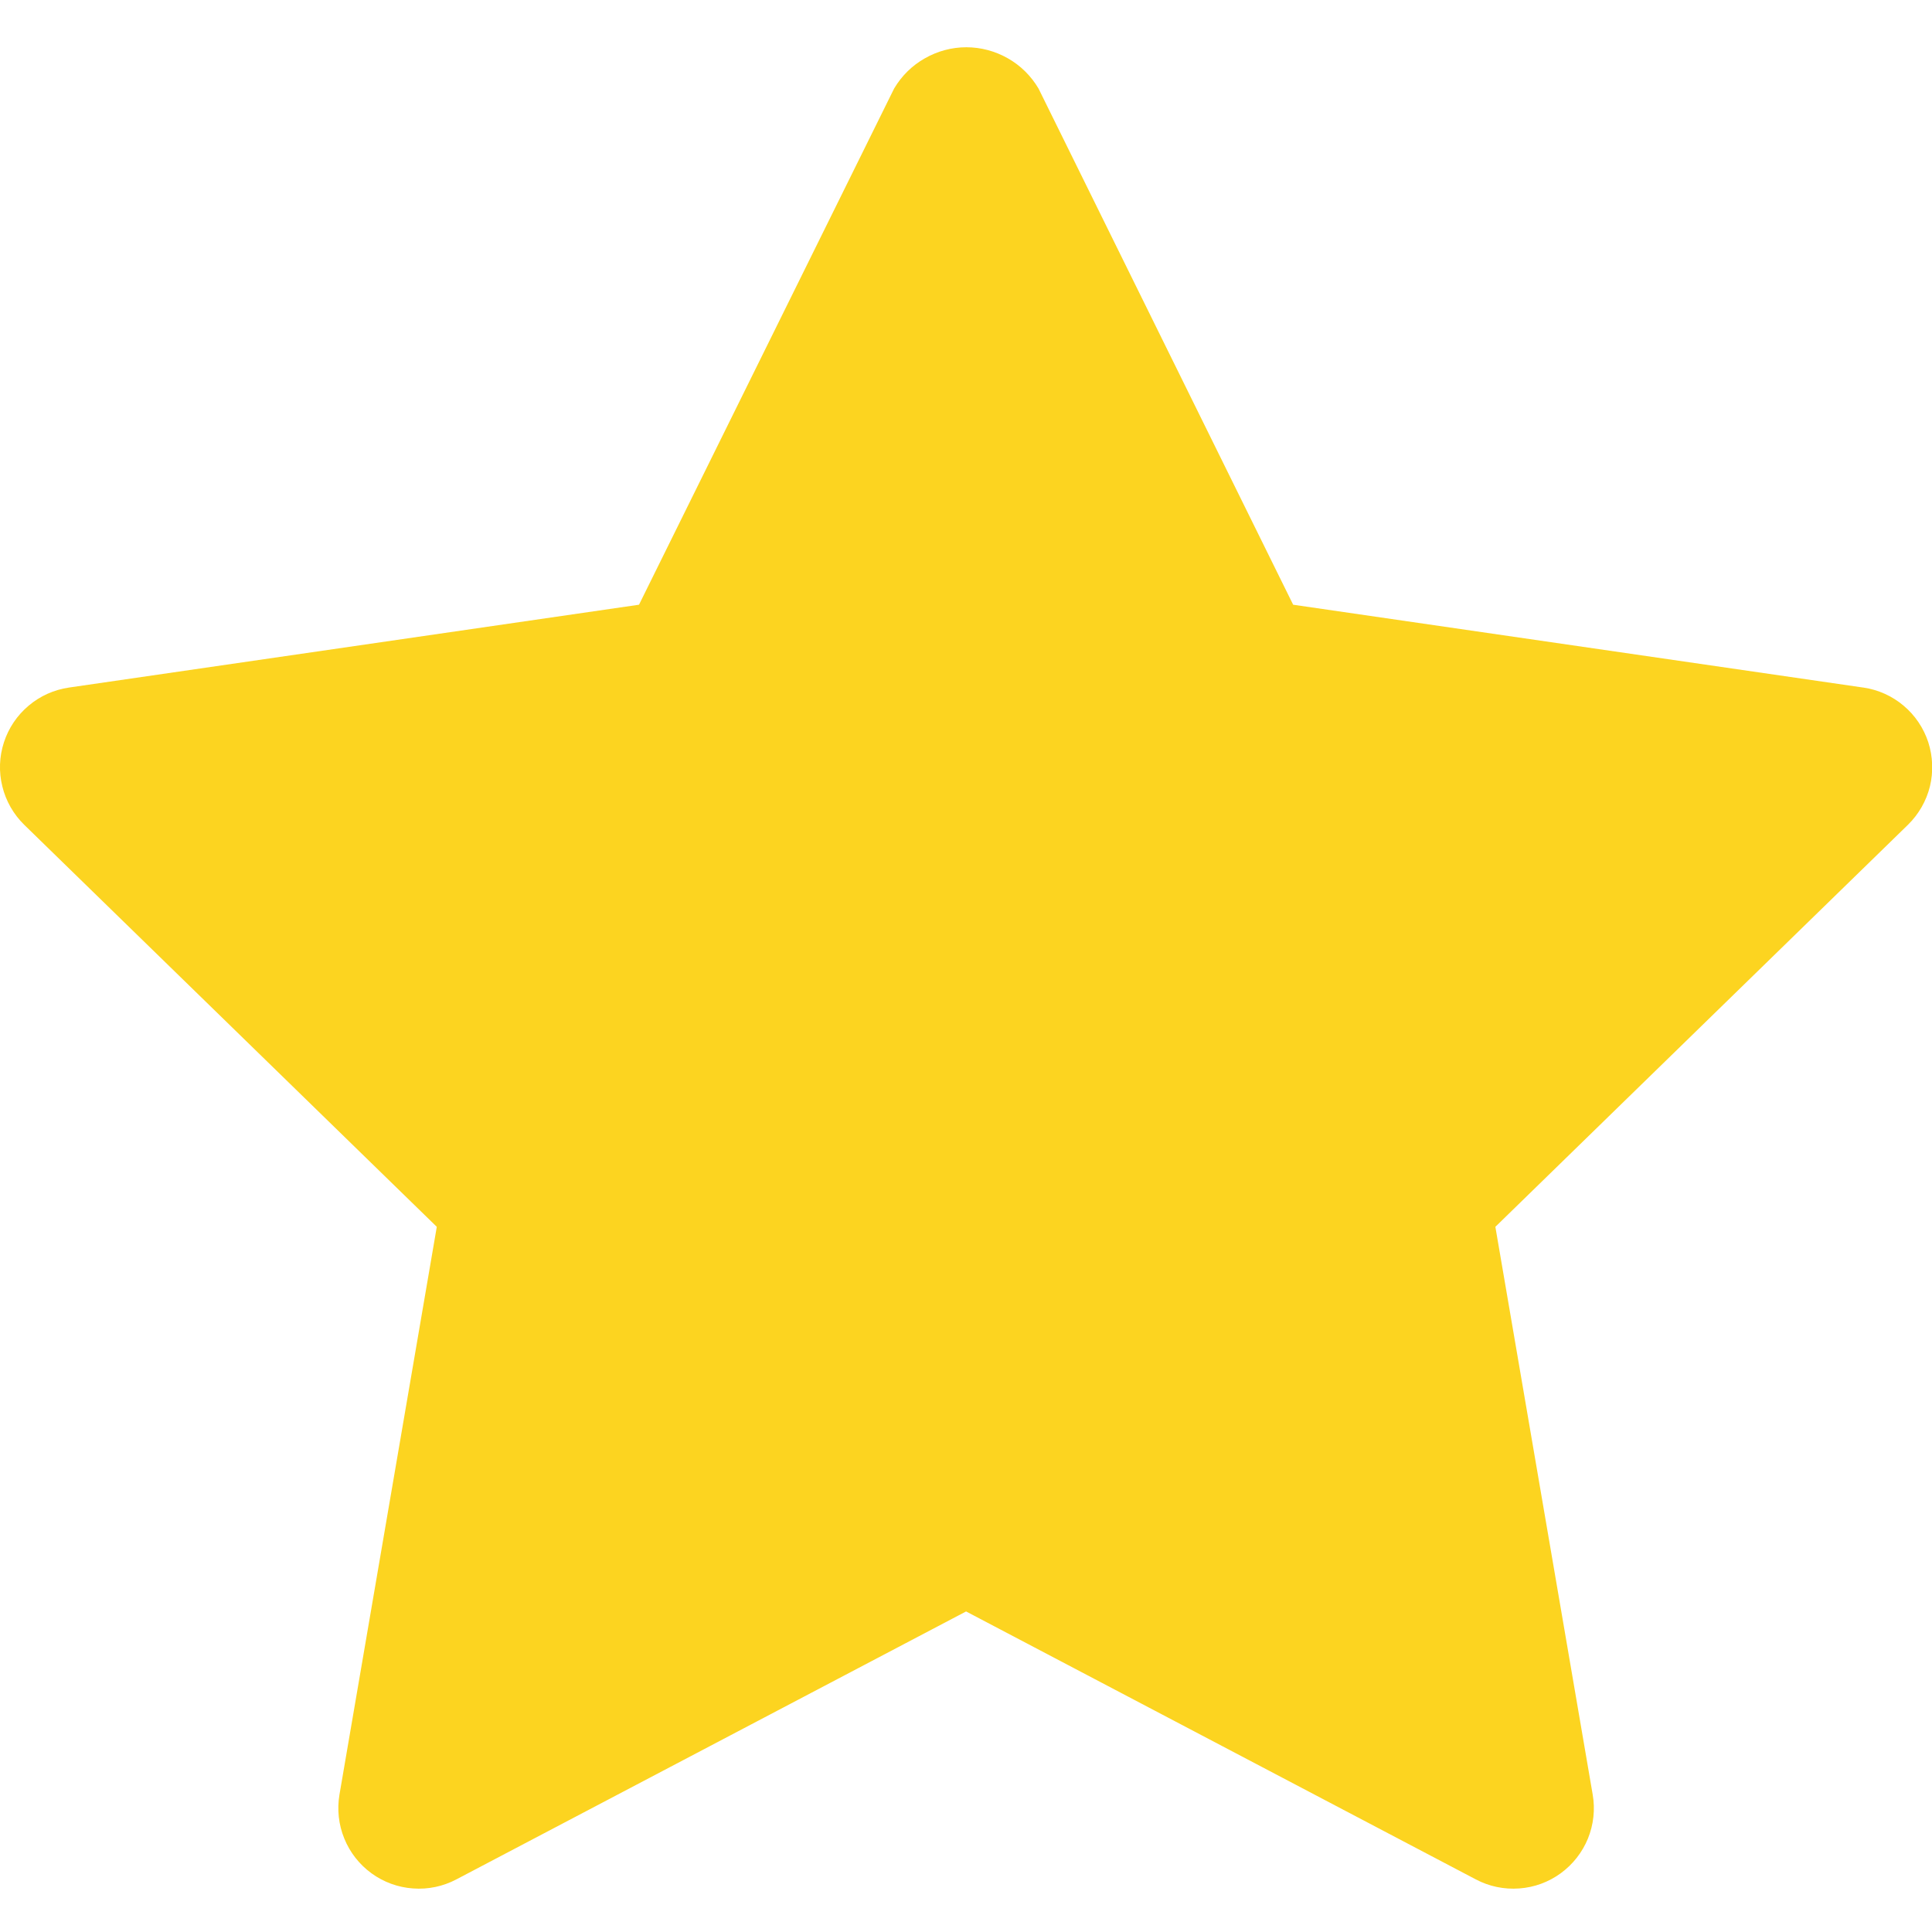
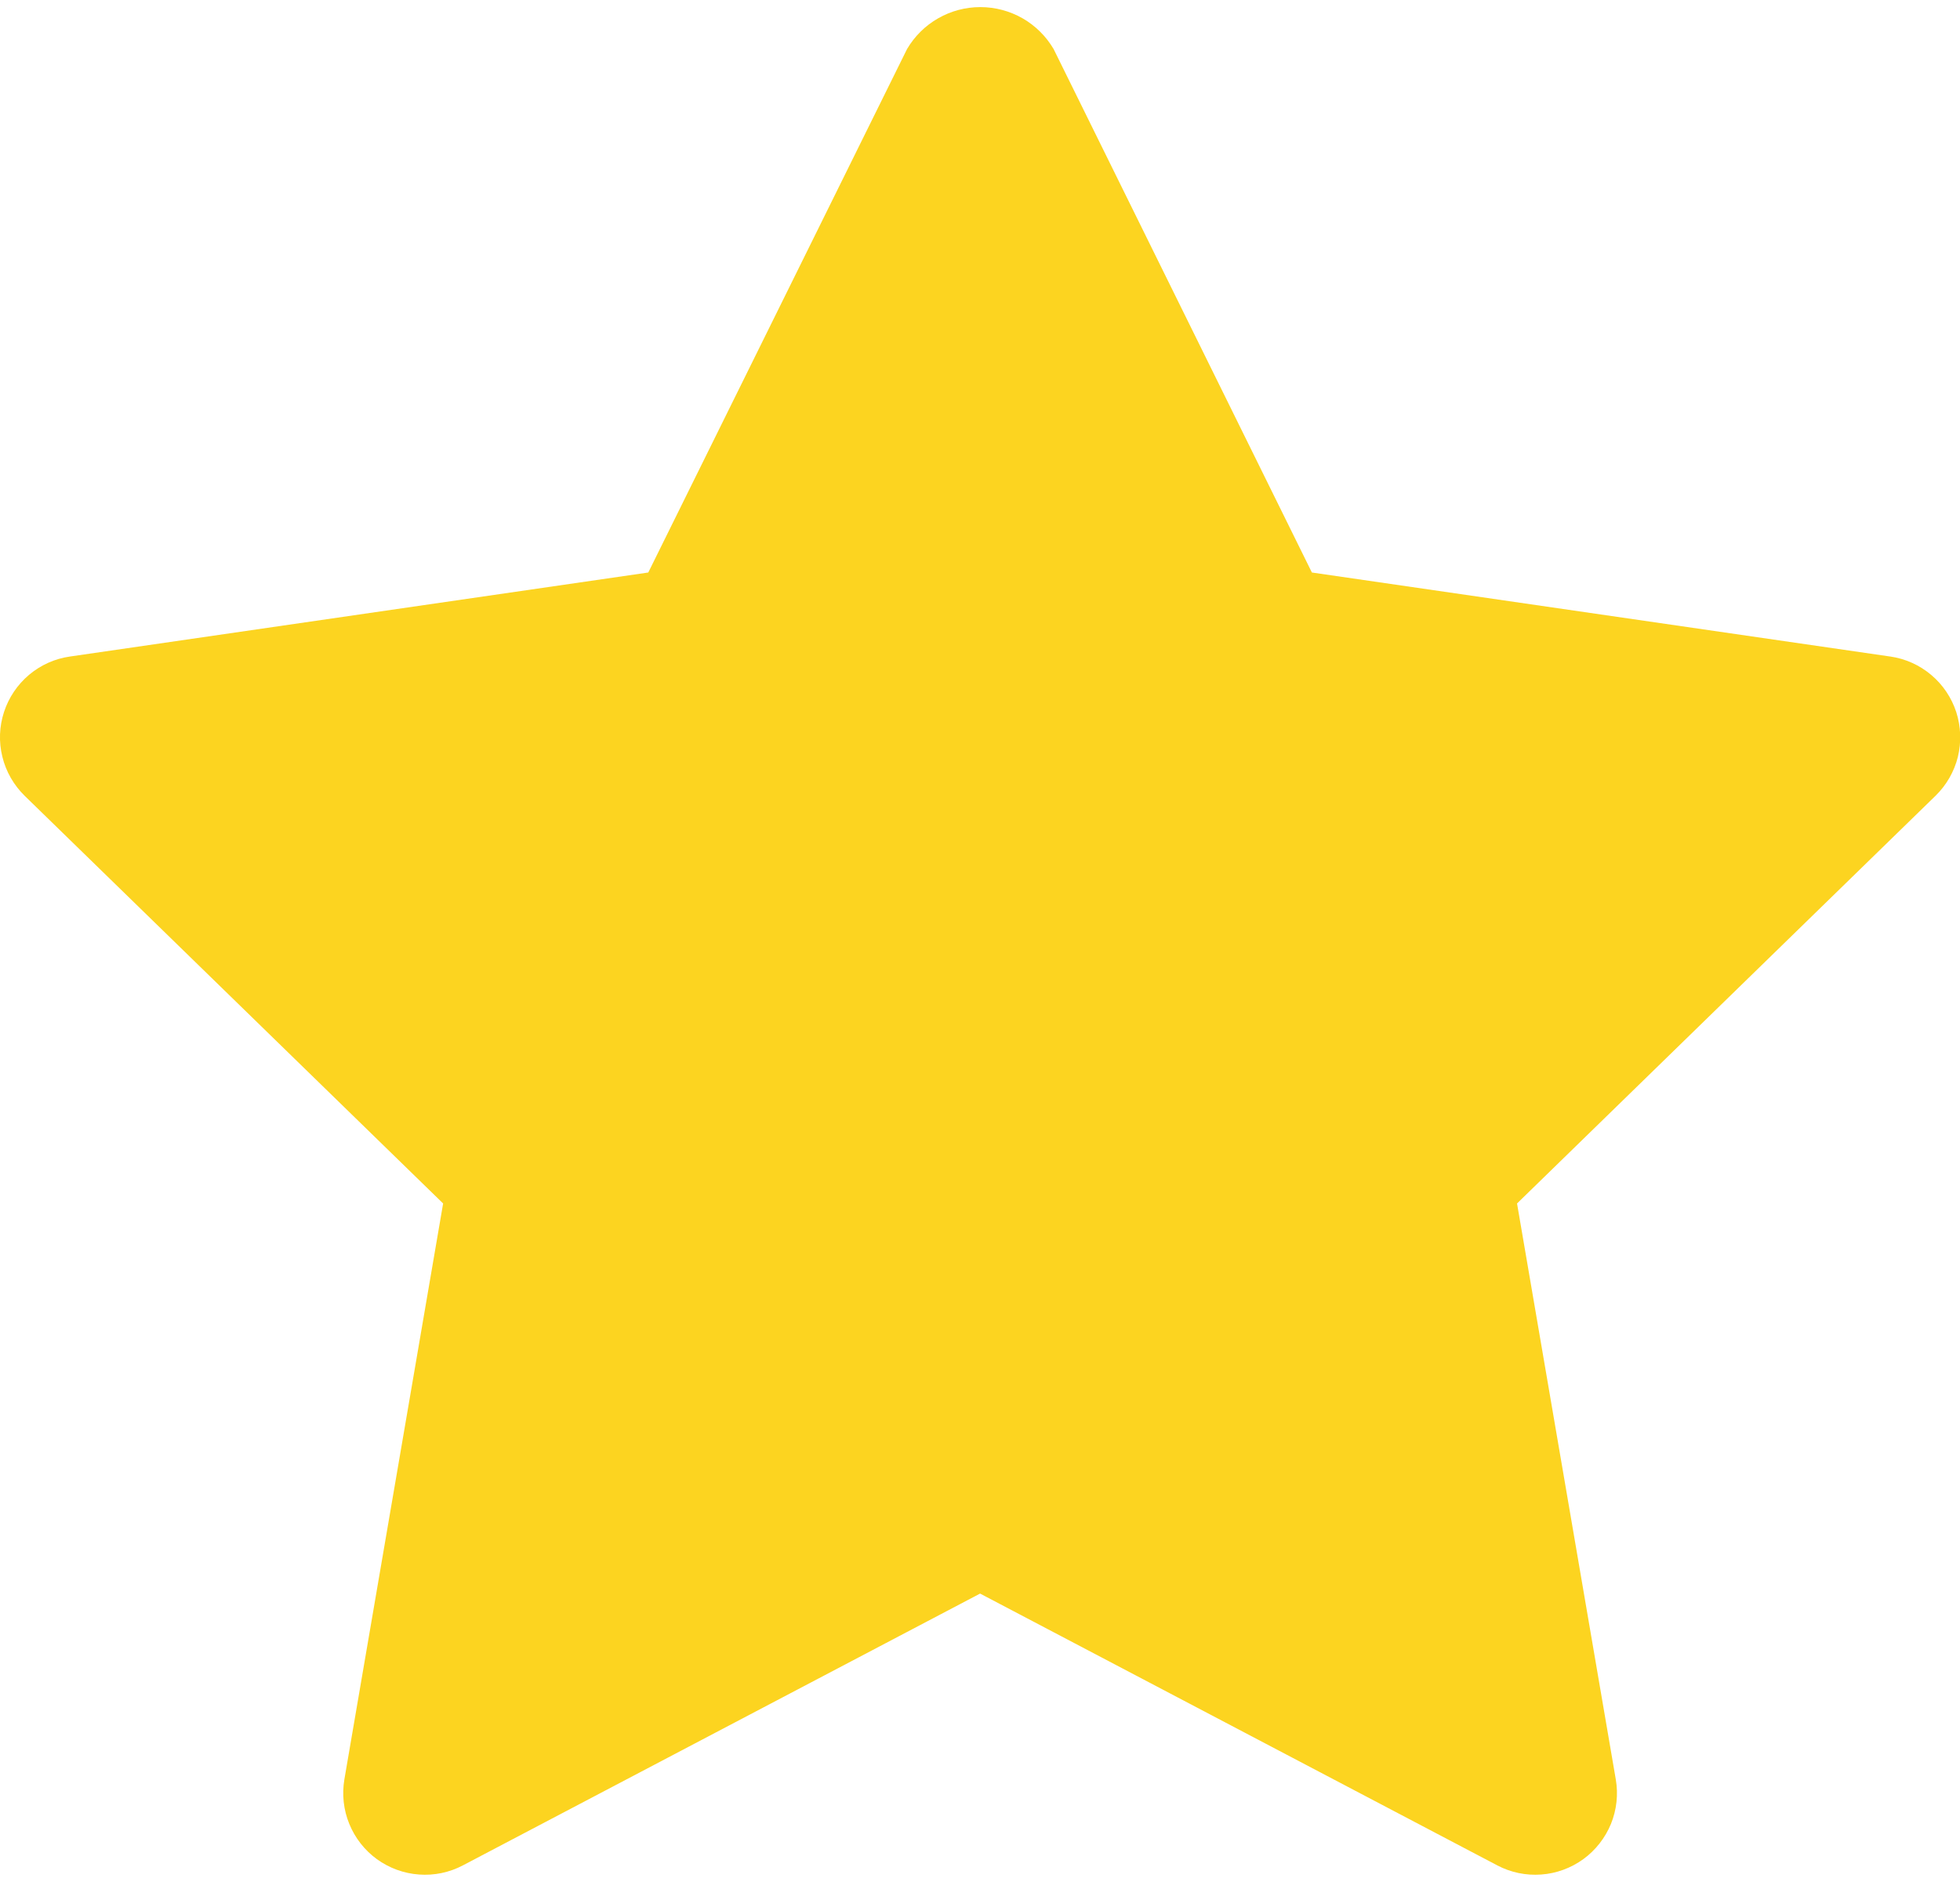
- <svg xmlns="http://www.w3.org/2000/svg" width="24" height="24" viewBox="0 0 24 24" fill="none">
-   <path d="M23.145 8.541L16.064 7.512L12.901 1.1C12.809 0.944 12.678 0.814 12.521 0.725C12.363 0.635 12.185 0.587 12.004 0.587C11.823 0.587 11.645 0.635 11.488 0.725C11.33 0.814 11.199 0.944 11.107 1.1L7.938 7.512L0.857 8.541C0.672 8.568 0.499 8.645 0.356 8.766C0.213 8.886 0.107 9.043 0.049 9.221C-0.009 9.398 -0.016 9.588 0.029 9.769C0.073 9.95 0.168 10.116 0.301 10.246L5.426 15.24L4.217 22.293C4.186 22.477 4.206 22.666 4.277 22.839C4.347 23.012 4.464 23.161 4.615 23.271C4.766 23.381 4.945 23.446 5.131 23.459C5.317 23.473 5.503 23.434 5.668 23.347L12.001 20.018L18.334 23.347C18.499 23.434 18.685 23.473 18.872 23.459C19.058 23.446 19.236 23.381 19.387 23.271C19.538 23.161 19.655 23.012 19.726 22.839C19.796 22.666 19.817 22.477 19.785 22.293L18.576 15.24L23.701 10.246C23.834 10.116 23.929 9.951 23.974 9.77C24.018 9.589 24.011 9.399 23.954 9.221C23.896 9.044 23.79 8.886 23.647 8.766C23.505 8.646 23.332 8.568 23.147 8.541H23.145Z" fill="#FCD420" />
+ <svg xmlns="http://www.w3.org/2000/svg" width="24" height="23" viewBox="0 0 24 23" fill="none">
+   <path d="M23.145 8.041L16.064 7.012L12.901 0.6C12.809 0.444 12.678 0.314 12.521 0.224C12.363 0.134 12.185 0.087 12.004 0.087C11.823 0.087 11.645 0.134 11.488 0.224C11.33 0.314 11.199 0.444 11.107 0.6L7.938 7.012L0.857 8.041C0.672 8.067 0.499 8.145 0.356 8.265C0.213 8.386 0.107 8.543 0.049 8.721C-0.009 8.898 -0.016 9.088 0.029 9.269C0.073 9.45 0.168 9.615 0.301 9.746L5.426 14.74L4.217 21.793C4.186 21.977 4.206 22.166 4.277 22.339C4.347 22.511 4.464 22.661 4.615 22.771C4.766 22.88 4.945 22.946 5.131 22.959C5.317 22.973 5.503 22.934 5.668 22.847L12.001 19.518L18.334 22.847C18.499 22.934 18.685 22.973 18.872 22.959C19.058 22.946 19.236 22.88 19.387 22.771C19.538 22.661 19.655 22.511 19.726 22.339C19.796 22.166 19.817 21.977 19.785 21.793L18.576 14.74L23.701 9.746C23.834 9.616 23.929 9.451 23.974 9.27C24.018 9.089 24.011 8.899 23.954 8.721C23.896 8.544 23.79 8.386 23.647 8.266C23.505 8.146 23.332 8.068 23.147 8.041H23.145Z" fill="#FCD420" />
</svg>
